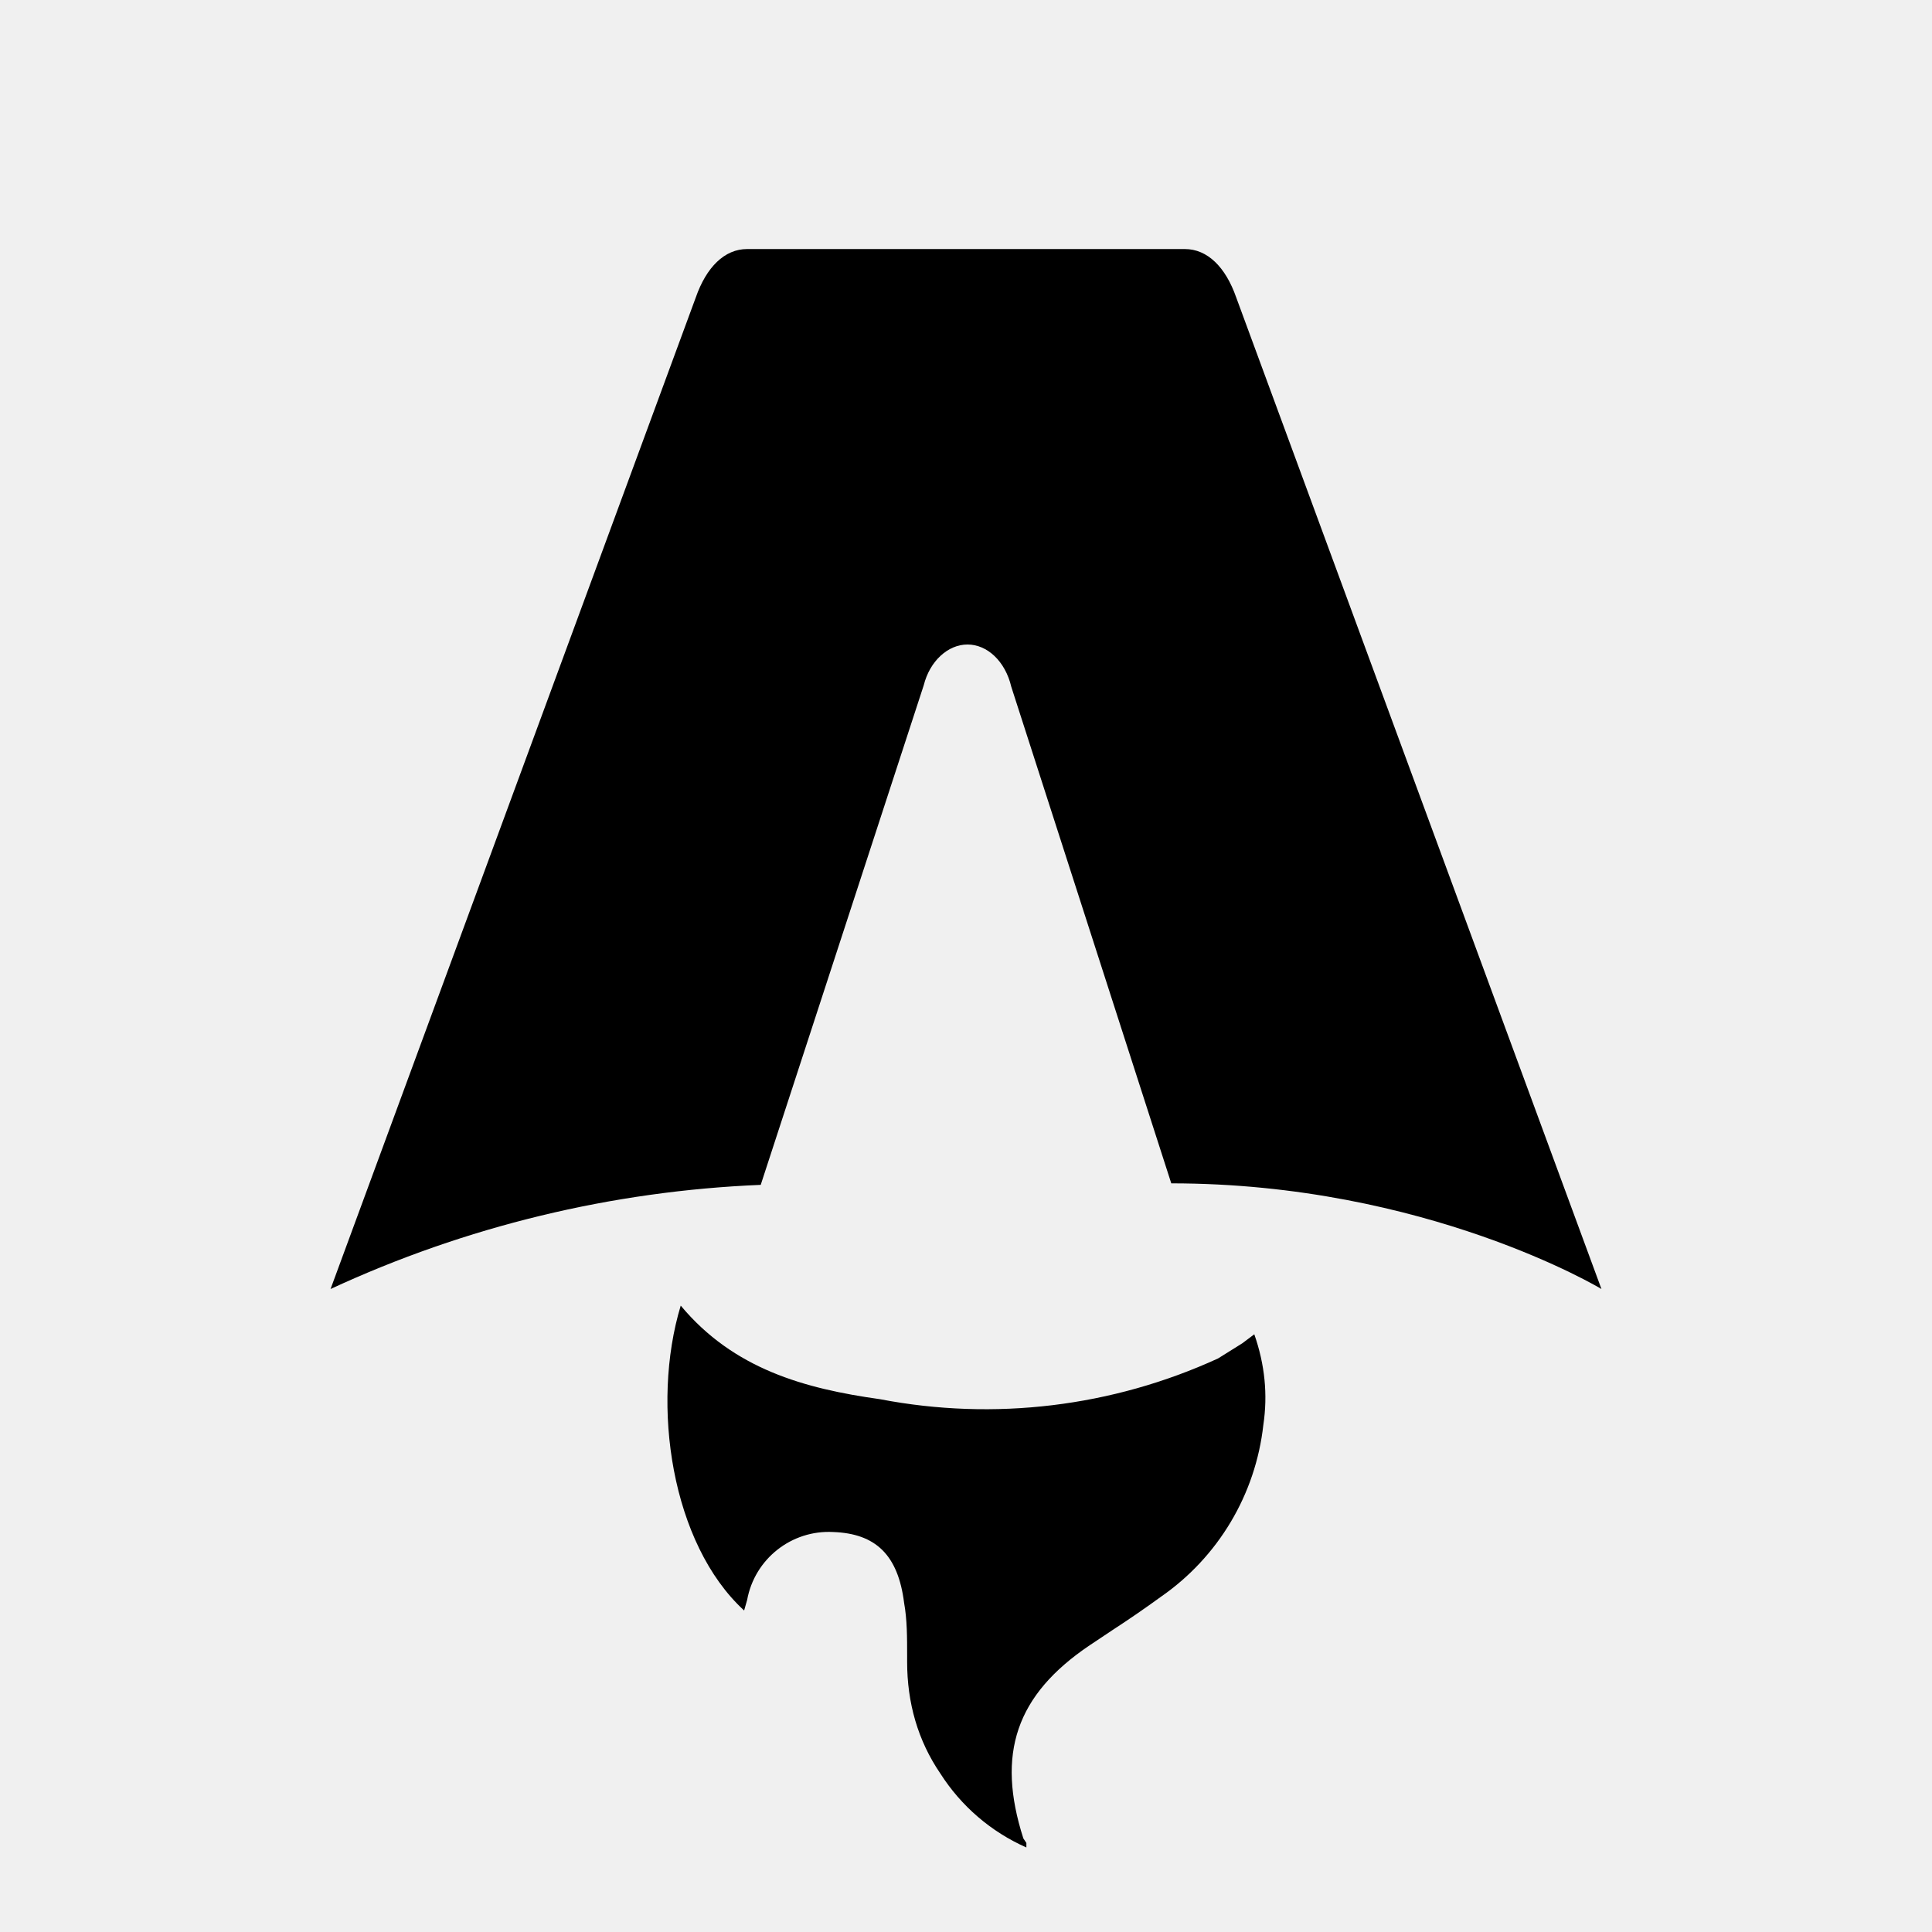
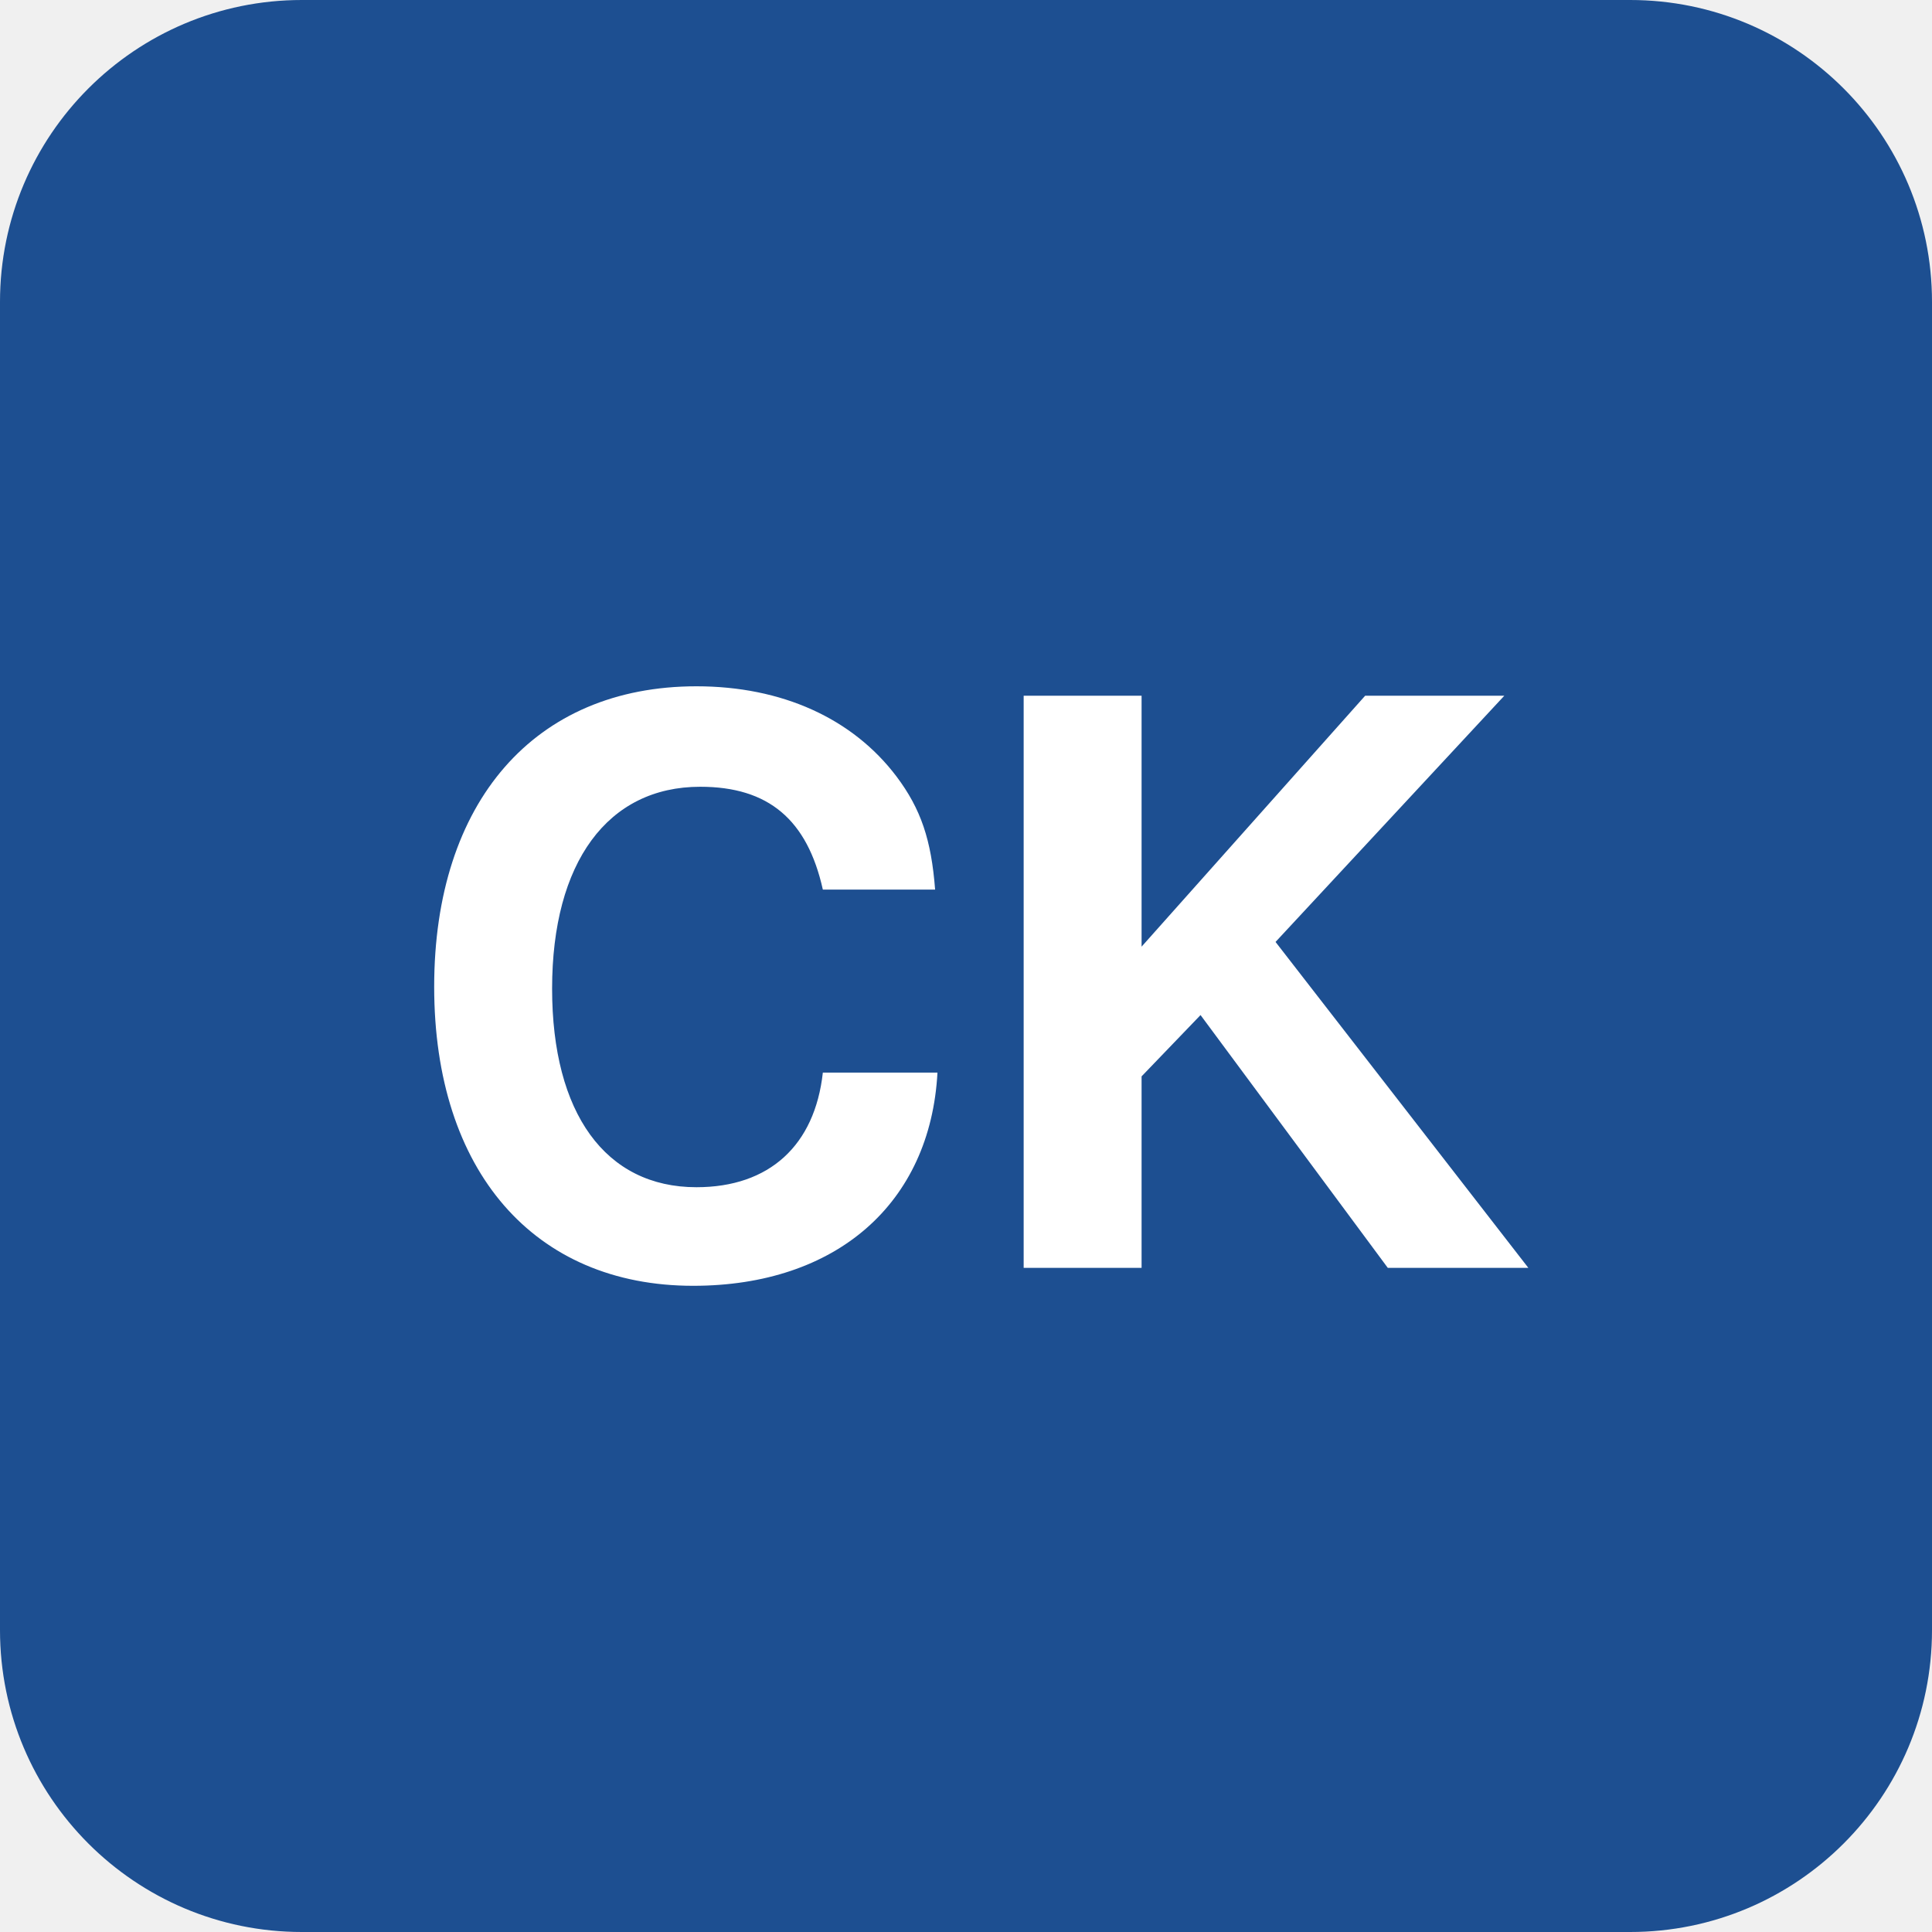
- <svg xmlns="http://www.w3.org/2000/svg" fill="none" viewBox="0 0 128 128">
-   <path d="M50.4 78.5a75.1 75.1 0 0 0-28.5 6.9l24.2-65.7c.7-2 1.9-3.2 3.4-3.2h29c1.5 0 2.7 1.2 3.4 3.2l24.2 65.7s-11.6-7-28.5-7L67 45.5c-.4-1.7-1.6-2.8-2.9-2.8-1.3 0-2.5 1.1-2.9 2.7L50.4 78.5Zm-1.1 28.2Zm-4.2-20.2c-2 6.6-.6 15.8 4.2 20.2a17.5 17.5 0 0 1 .2-.7 5.5 5.5 0 0 1 5.7-4.5c2.8.1 4.3 1.5 4.7 4.7.2 1.1.2 2.3.2 3.5v.4c0 2.7.7 5.2 2.2 7.4a13 13 0 0 0 5.7 4.9v-.3l-.2-.3c-1.8-5.6-.5-9.5 4.4-12.8l1.5-1a73 73 0 0 0 3.2-2.2 16 16 0 0 0 6.8-11.4c.3-2 .1-4-.6-6l-.8.6-1.6 1a37 37 0 0 1-22.4 2.7c-5-.7-9.7-2-13.2-6.2Z" />
-   <style>
-         path { fill: #000; }
-         @media (prefers-color-scheme: dark) {
-             path { fill: #FFF; }
-         }
-     </style>
+ <svg xmlns="http://www.w3.org/2000/svg" viewBox="0 0 64 64">
+   <rect width="64" height="64" rx="10" fill="#1d4f91" />
+   <text x="32" y="42" font-family="-apple-system,Segoe UI,Helvetica,Arial,sans-serif" font-size="26" font-weight="600" fill="#fff" text-anchor="middle">CK</text>
</svg>
